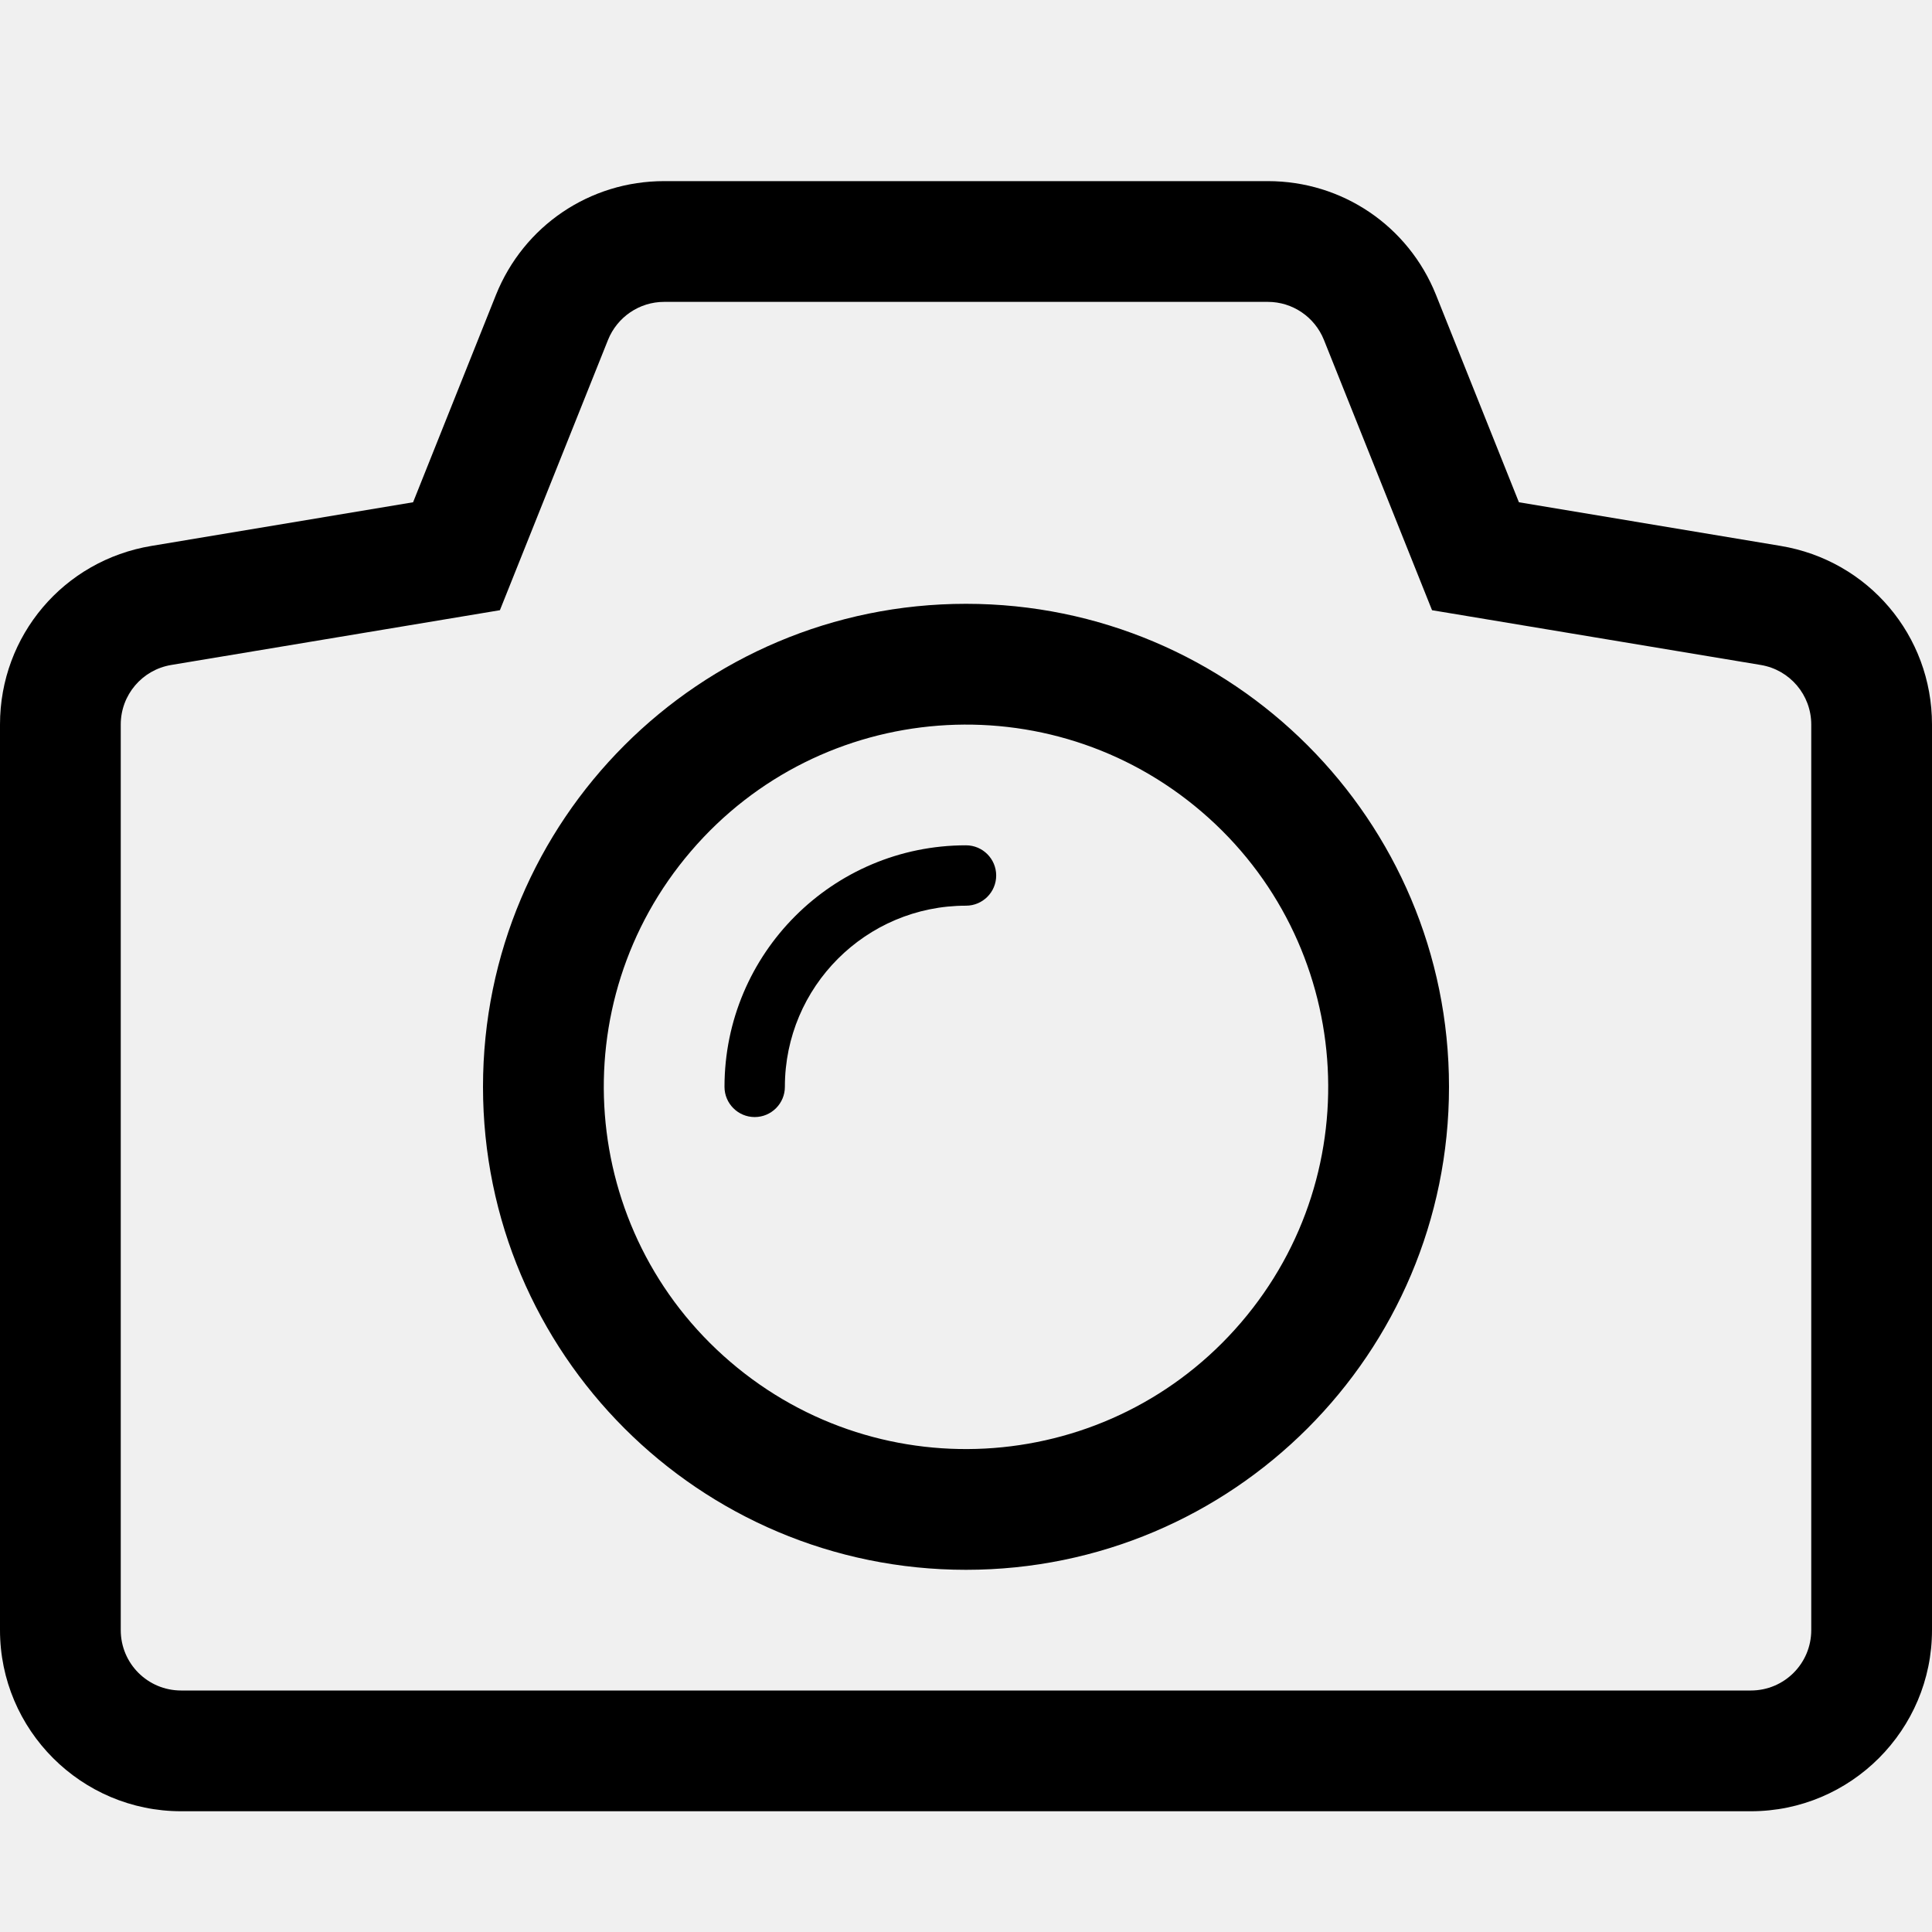
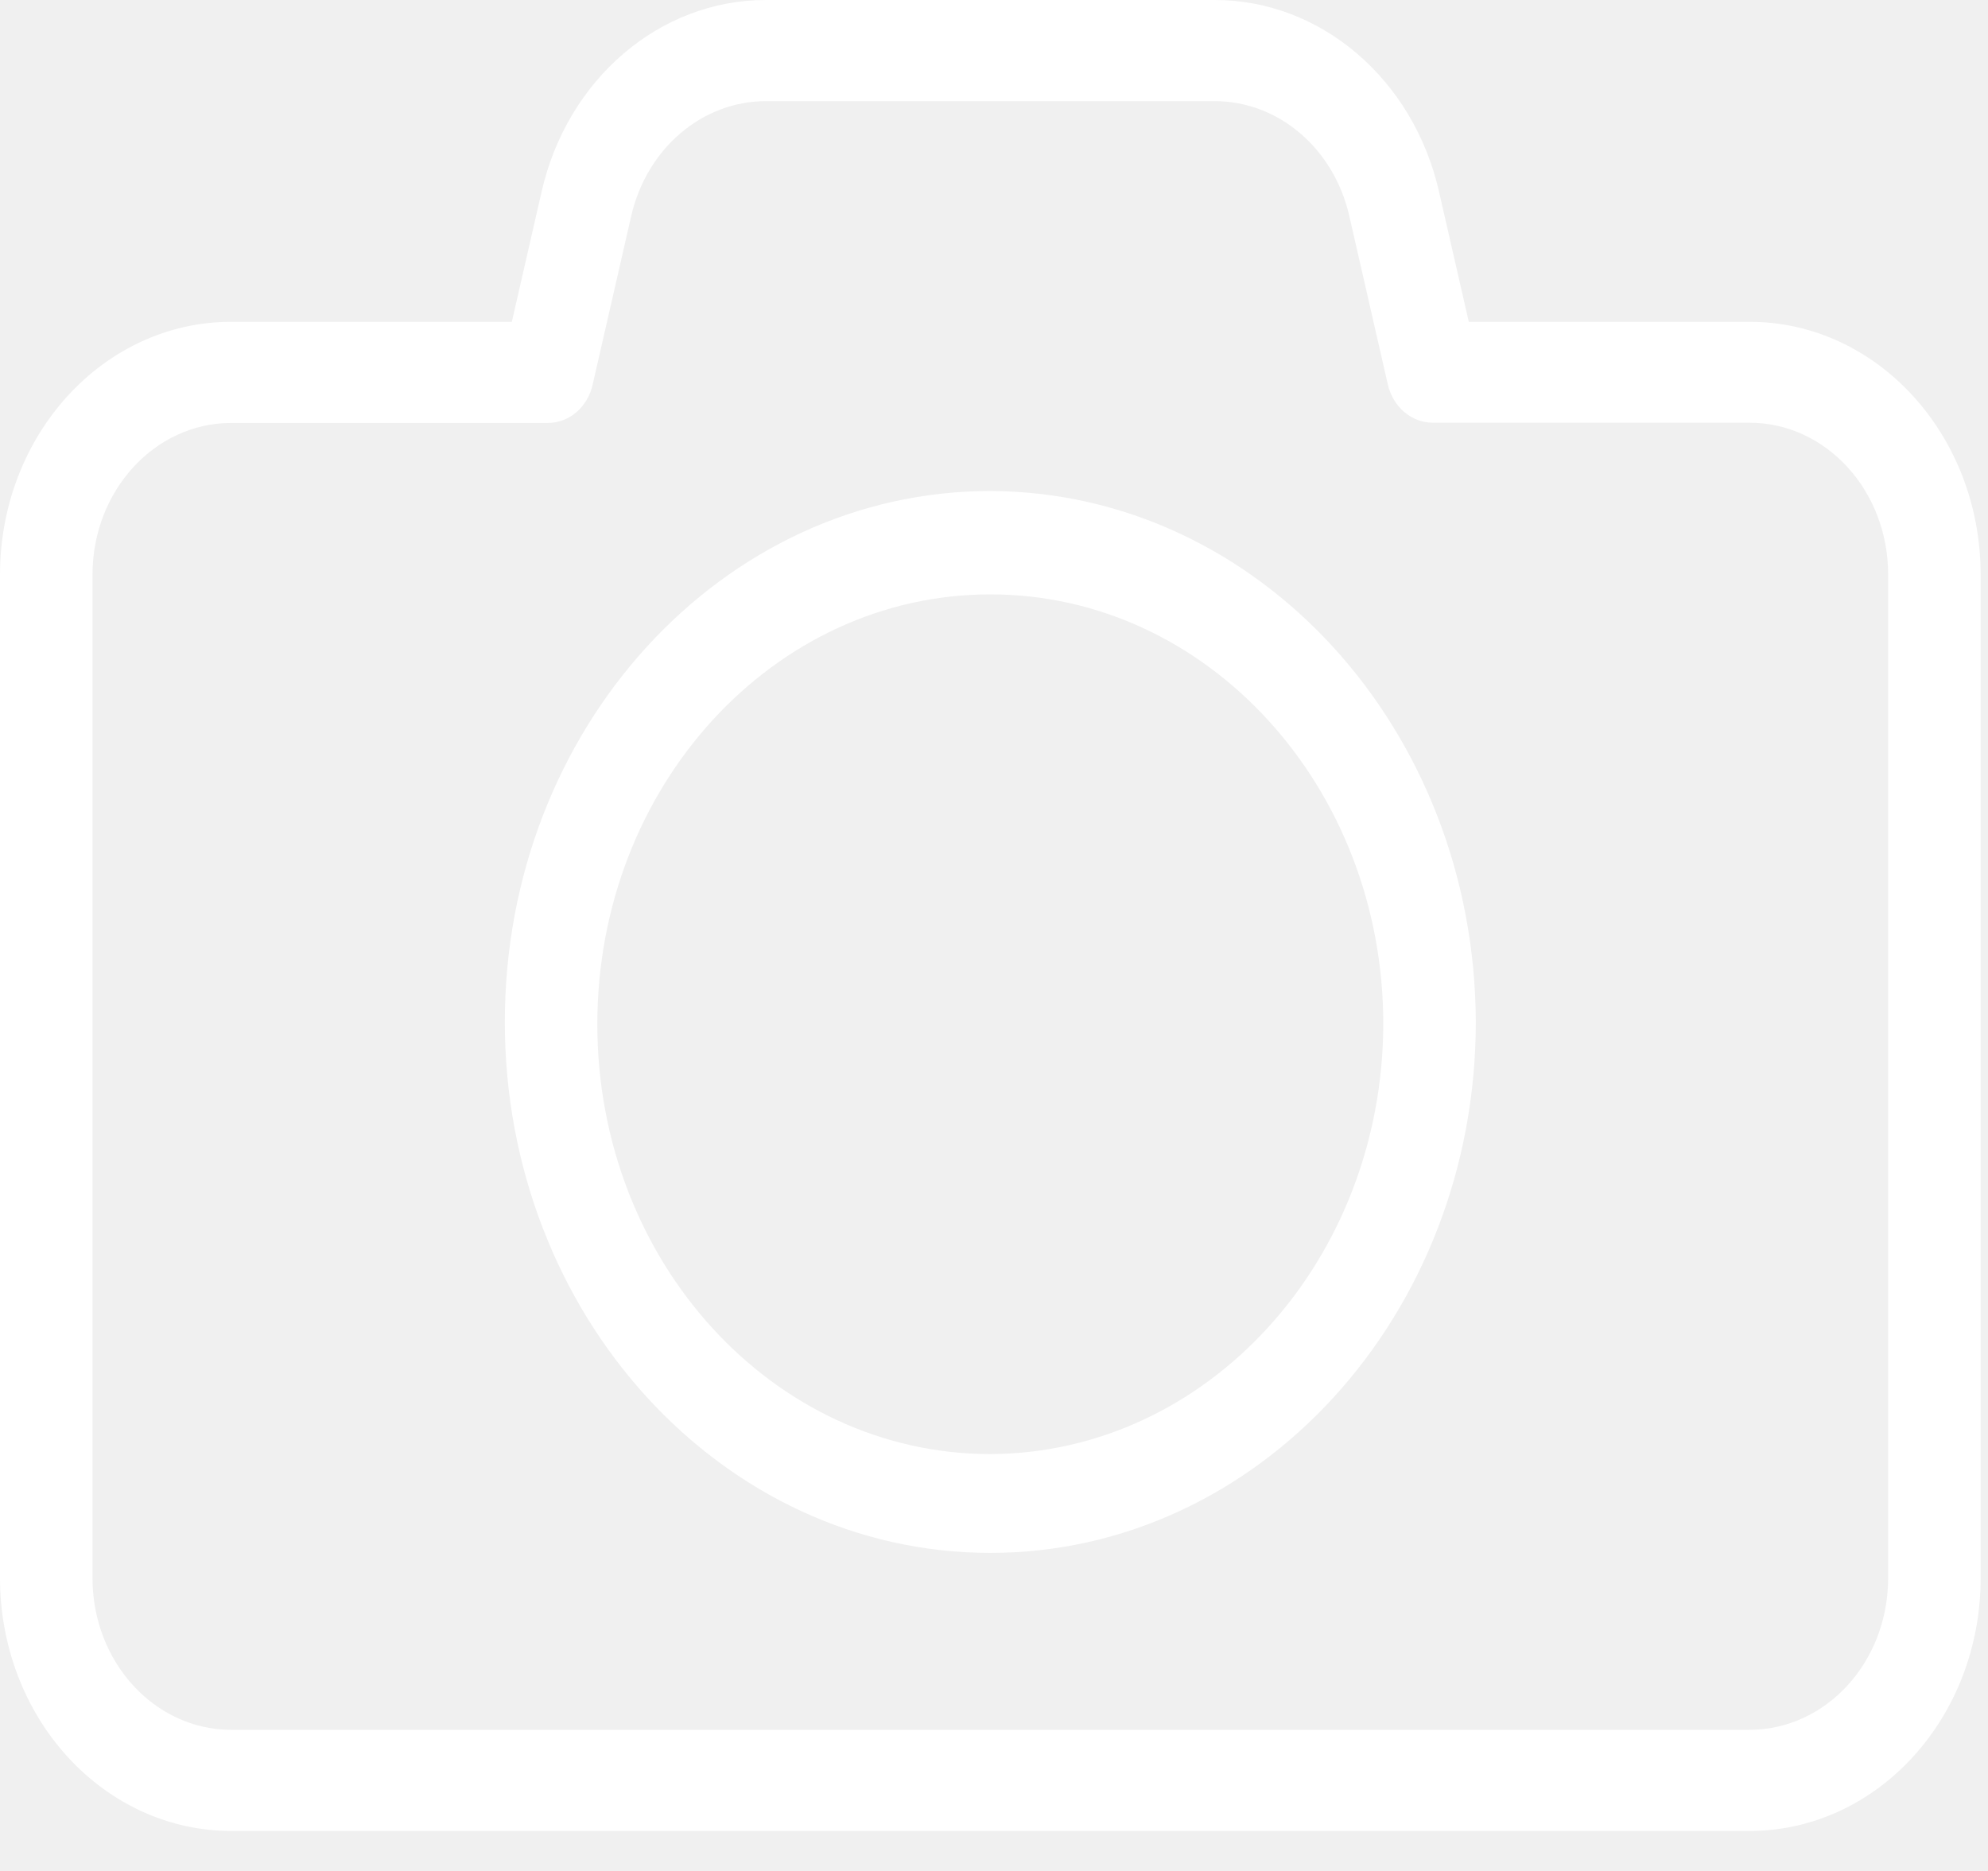
- <svg xmlns="http://www.w3.org/2000/svg" version="1.1" width="32" height="32" viewBox="0 0 32 32">
-   <path d="M16 10.001c-4.419 0-8 3.581-8 8s3.581 8 8 8c4.418 0 8-3.582 8-8s-3.582-8-8-8zM20.555 21.906c-2.156 2.516-5.943 2.807-8.459 0.65-2.517-2.156-2.807-5.944-0.65-8.459 2.155-2.517 5.943-2.807 8.459-0.65 2.515 2.155 2.806 5.944 0.65 8.459zM16 14.001c0.276 0 0.5 0.224 0.5 0.5s-0.224 0.5-0.5 0.5c-1.657 0-2.999 1.343-3 2.999v0.002c0 0.275-0.224 0.5-0.5 0.5s-0.5-0.225-0.5-0.5v-0.002c0.001-2.208 1.791-3.999 4-3.999zM29.492 9.042l-4.334-0.723-1.373-3.434c-0.459-1.145-1.553-1.885-2.785-1.885h-10c-1.232 0-2.326 0.74-2.786 1.886l-1.372 3.433-4.333 0.723c-1.454 0.241-2.509 1.485-2.509 2.958v15c0 1.654 1.346 3 3 3h26c1.654 0 3-1.346 3-3v-15c0-1.473-1.055-2.717-2.508-2.958zM30 27c0 0.553-0.447 1-1 1h-26c-0.553 0-1-0.447-1-1v-15c0-0.489 0.354-0.906 0.836-0.986l5.444-0.907 1.791-4.478c0.153-0.379 0.52-0.629 0.929-0.629h10c0.408 0 0.775 0.249 0.928 0.629l1.791 4.478 5.445 0.907c0.482 0.080 0.836 0.497 0.836 0.986v15z" />
+ <svg xmlns="http://www.w3.org/2000/svg" width="17" height="16" viewBox="0 0 17 16" fill="none">
+   <path fill-rule="evenodd" clip-rule="evenodd" d="M14.96 2.752C16.052 2.752 16.937 3.72 16.937 4.915V13.496C16.937 14.69 16.052 15.658 14.96 15.658H1.977C1.452 15.658 0.95 15.431 0.579 15.025C0.208 14.62 0 14.07 0 13.496V4.915C0 3.72 0.885 2.752 1.977 2.752H4.377L4.632 1.637C4.852 0.675 5.642 2.60712e-05 6.549 0H10.388C11.294 2.60712e-05 12.085 0.675 12.305 1.637L12.56 2.752H14.96ZM14.96 14.793C15.615 14.793 16.146 14.213 16.146 13.496V4.912C16.146 4.196 15.615 3.615 14.96 3.615H12.252C12.071 3.615 11.913 3.481 11.868 3.289L11.538 1.846C11.406 1.269 10.932 0.865 10.388 0.865H6.549C6.005 0.865 5.531 1.269 5.398 1.846L5.068 3.289C5.025 3.482 4.867 3.617 4.685 3.617H1.977C1.322 3.617 0.791 4.198 0.791 4.915V13.496C0.791 14.213 1.322 14.793 1.977 14.793H14.96Z" fill="white" />
+   <path fill-rule="evenodd" clip-rule="evenodd" d="M4.317 8.74C4.317 6.232 6.176 4.199 8.469 4.199C10.758 4.207 12.612 6.235 12.62 8.74C12.62 11.247 10.761 13.28 8.469 13.28C6.176 13.28 4.317 11.247 4.317 8.74ZM5.108 8.759C5.108 10.789 6.613 12.435 8.469 12.435C10.322 12.428 11.822 10.786 11.829 8.759C11.829 6.729 10.325 5.083 8.469 5.083C6.613 5.083 5.108 6.729 5.108 8.759Z" fill="white" />
</svg>
